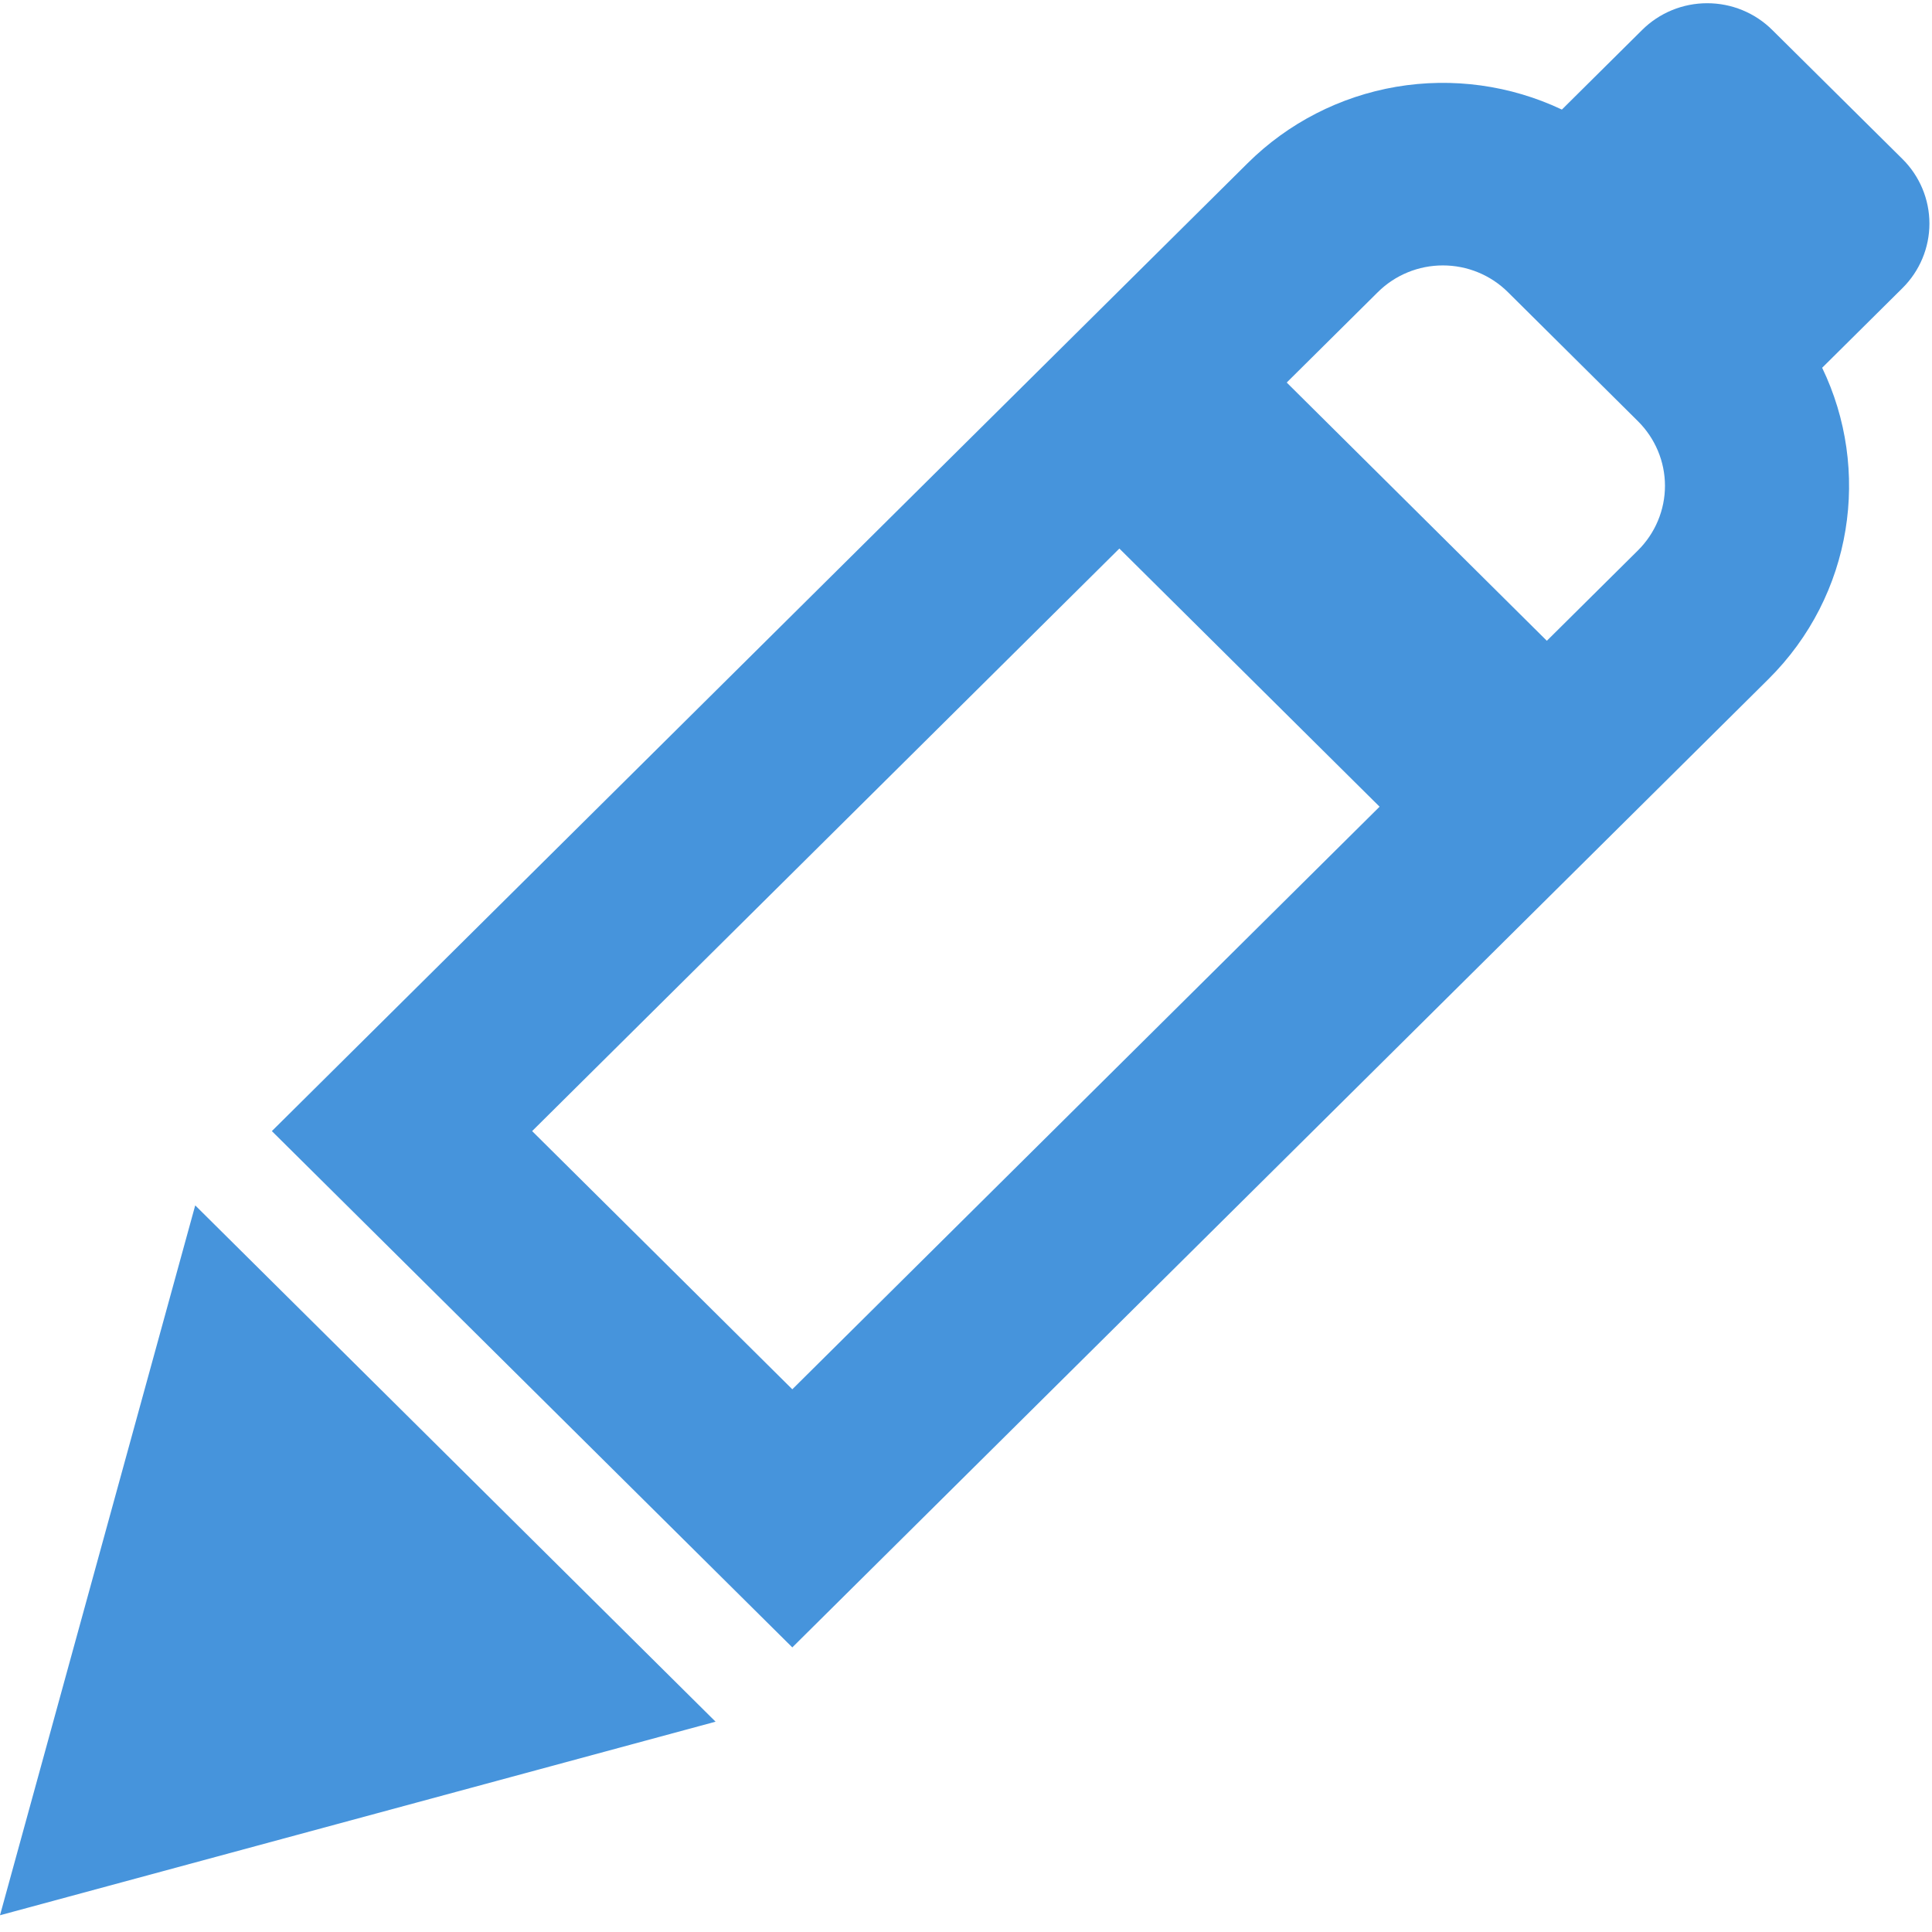
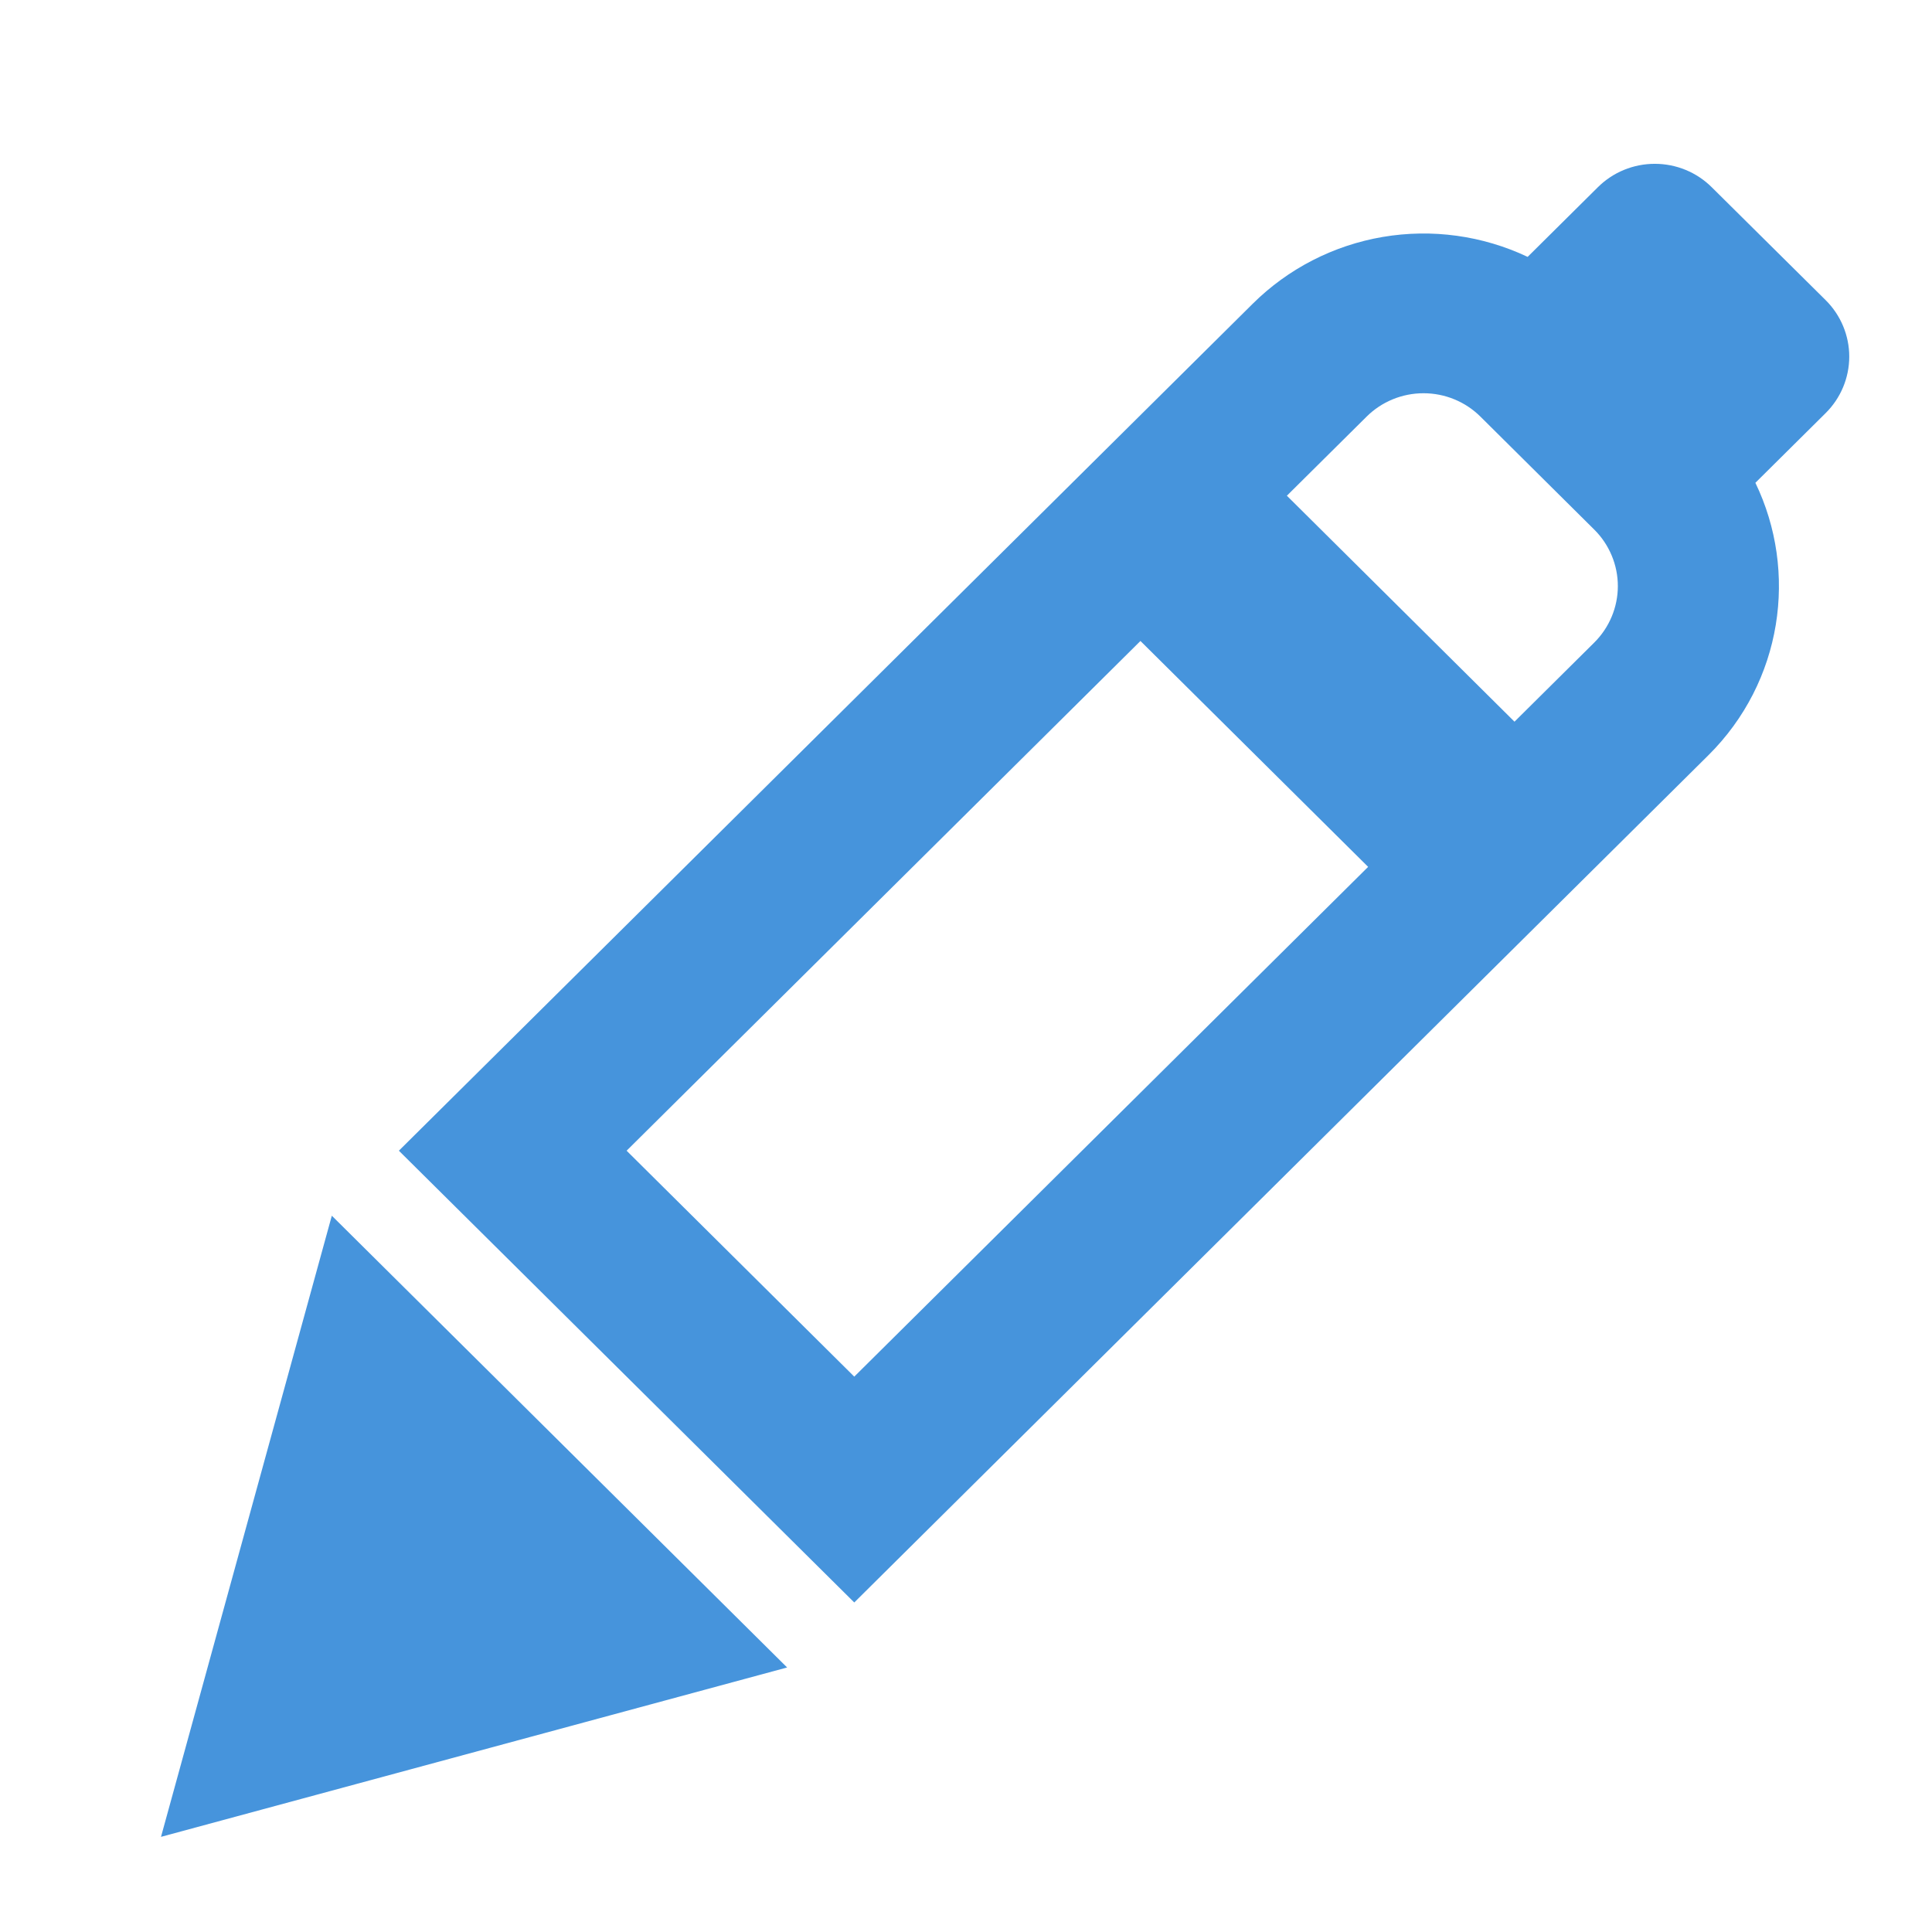
- <svg xmlns="http://www.w3.org/2000/svg" width="42" height="42" viewBox="0 0 42 42" fill="none">
-   <path fill-rule="evenodd" clip-rule="evenodd" d="M38.528 0.652C38.342 0.467 38.122 0.321 37.879 0.221C37.636 0.121 37.376 0.07 37.113 0.07C36.85 0.07 36.59 0.121 36.347 0.221C36.104 0.321 35.884 0.467 35.698 0.652L33.954 2.382C32.834 1.852 31.576 1.679 30.352 1.887C29.129 2.096 28.001 2.676 27.124 3.546L5.91 24.589L17.224 35.813L38.44 14.768C40.288 12.937 40.678 10.205 39.612 7.995L41.358 6.263C41.733 5.891 41.944 5.386 41.944 4.86C41.944 4.334 41.733 3.829 41.358 3.457L38.528 0.652ZM29.992 17.536L17.224 30.202L11.568 24.589L24.334 11.925L29.992 17.538V17.536ZM33.628 13.929L35.608 11.965C35.794 11.78 35.941 11.562 36.042 11.321C36.143 11.08 36.195 10.822 36.195 10.561C36.195 10.3 36.143 10.042 36.042 9.801C35.941 9.56 35.794 9.342 35.608 9.157L32.782 6.352C32.596 6.167 32.376 6.021 32.133 5.921C31.89 5.821 31.63 5.77 31.367 5.77C31.104 5.77 30.844 5.821 30.601 5.921C30.358 6.021 30.138 6.167 29.952 6.352L27.972 8.316L33.628 13.931V13.929Z" fill="#4694DC" />
-   <path d="M0 41.636L4.244 26.204L15.556 37.428L0 41.636Z" fill="#4694DC" />
+ <svg xmlns="http://www.w3.org/2000/svg" width="48" height="48" viewBox="0 0 48 48" fill="none">
+   <path fill-rule="evenodd" clip-rule="evenodd" d="M42.528 4.652C42.342 4.467 42.122 4.321 41.879 4.221C41.636 4.121 41.376 4.07 41.113 4.07C40.85 4.07 40.59 4.121 40.347 4.221C40.104 4.321 39.884 4.467 39.698 4.652L37.954 6.382C36.834 5.852 35.576 5.679 34.352 5.887C33.129 6.096 32.001 6.676 31.124 7.546L9.91 28.589L21.224 39.813L42.44 18.768C44.288 16.937 44.678 14.205 43.612 11.995L45.358 10.263C45.733 9.891 45.944 9.386 45.944 8.86C45.944 8.334 45.733 7.829 45.358 7.457L42.528 4.652ZM33.992 21.536L21.224 34.202L15.568 28.589L28.334 15.925L33.992 21.538V21.536ZM37.628 17.929L39.608 15.965C39.794 15.78 39.941 15.562 40.042 15.321C40.143 15.08 40.195 14.822 40.195 14.561C40.195 14.3 40.143 14.042 40.042 13.801C39.941 13.56 39.794 13.341 39.608 13.157L36.782 10.352C36.596 10.167 36.376 10.021 36.133 9.921C35.89 9.821 35.63 9.77 35.367 9.77C35.104 9.77 34.844 9.821 34.601 9.921C34.358 10.021 34.138 10.167 33.952 10.352L31.972 12.316L37.628 17.931V17.929Z" fill="#4694DC" />
+   <path d="M4 45.636L8.244 30.204L19.556 41.428L4 45.636Z" fill="#4694DC" />
</svg>
